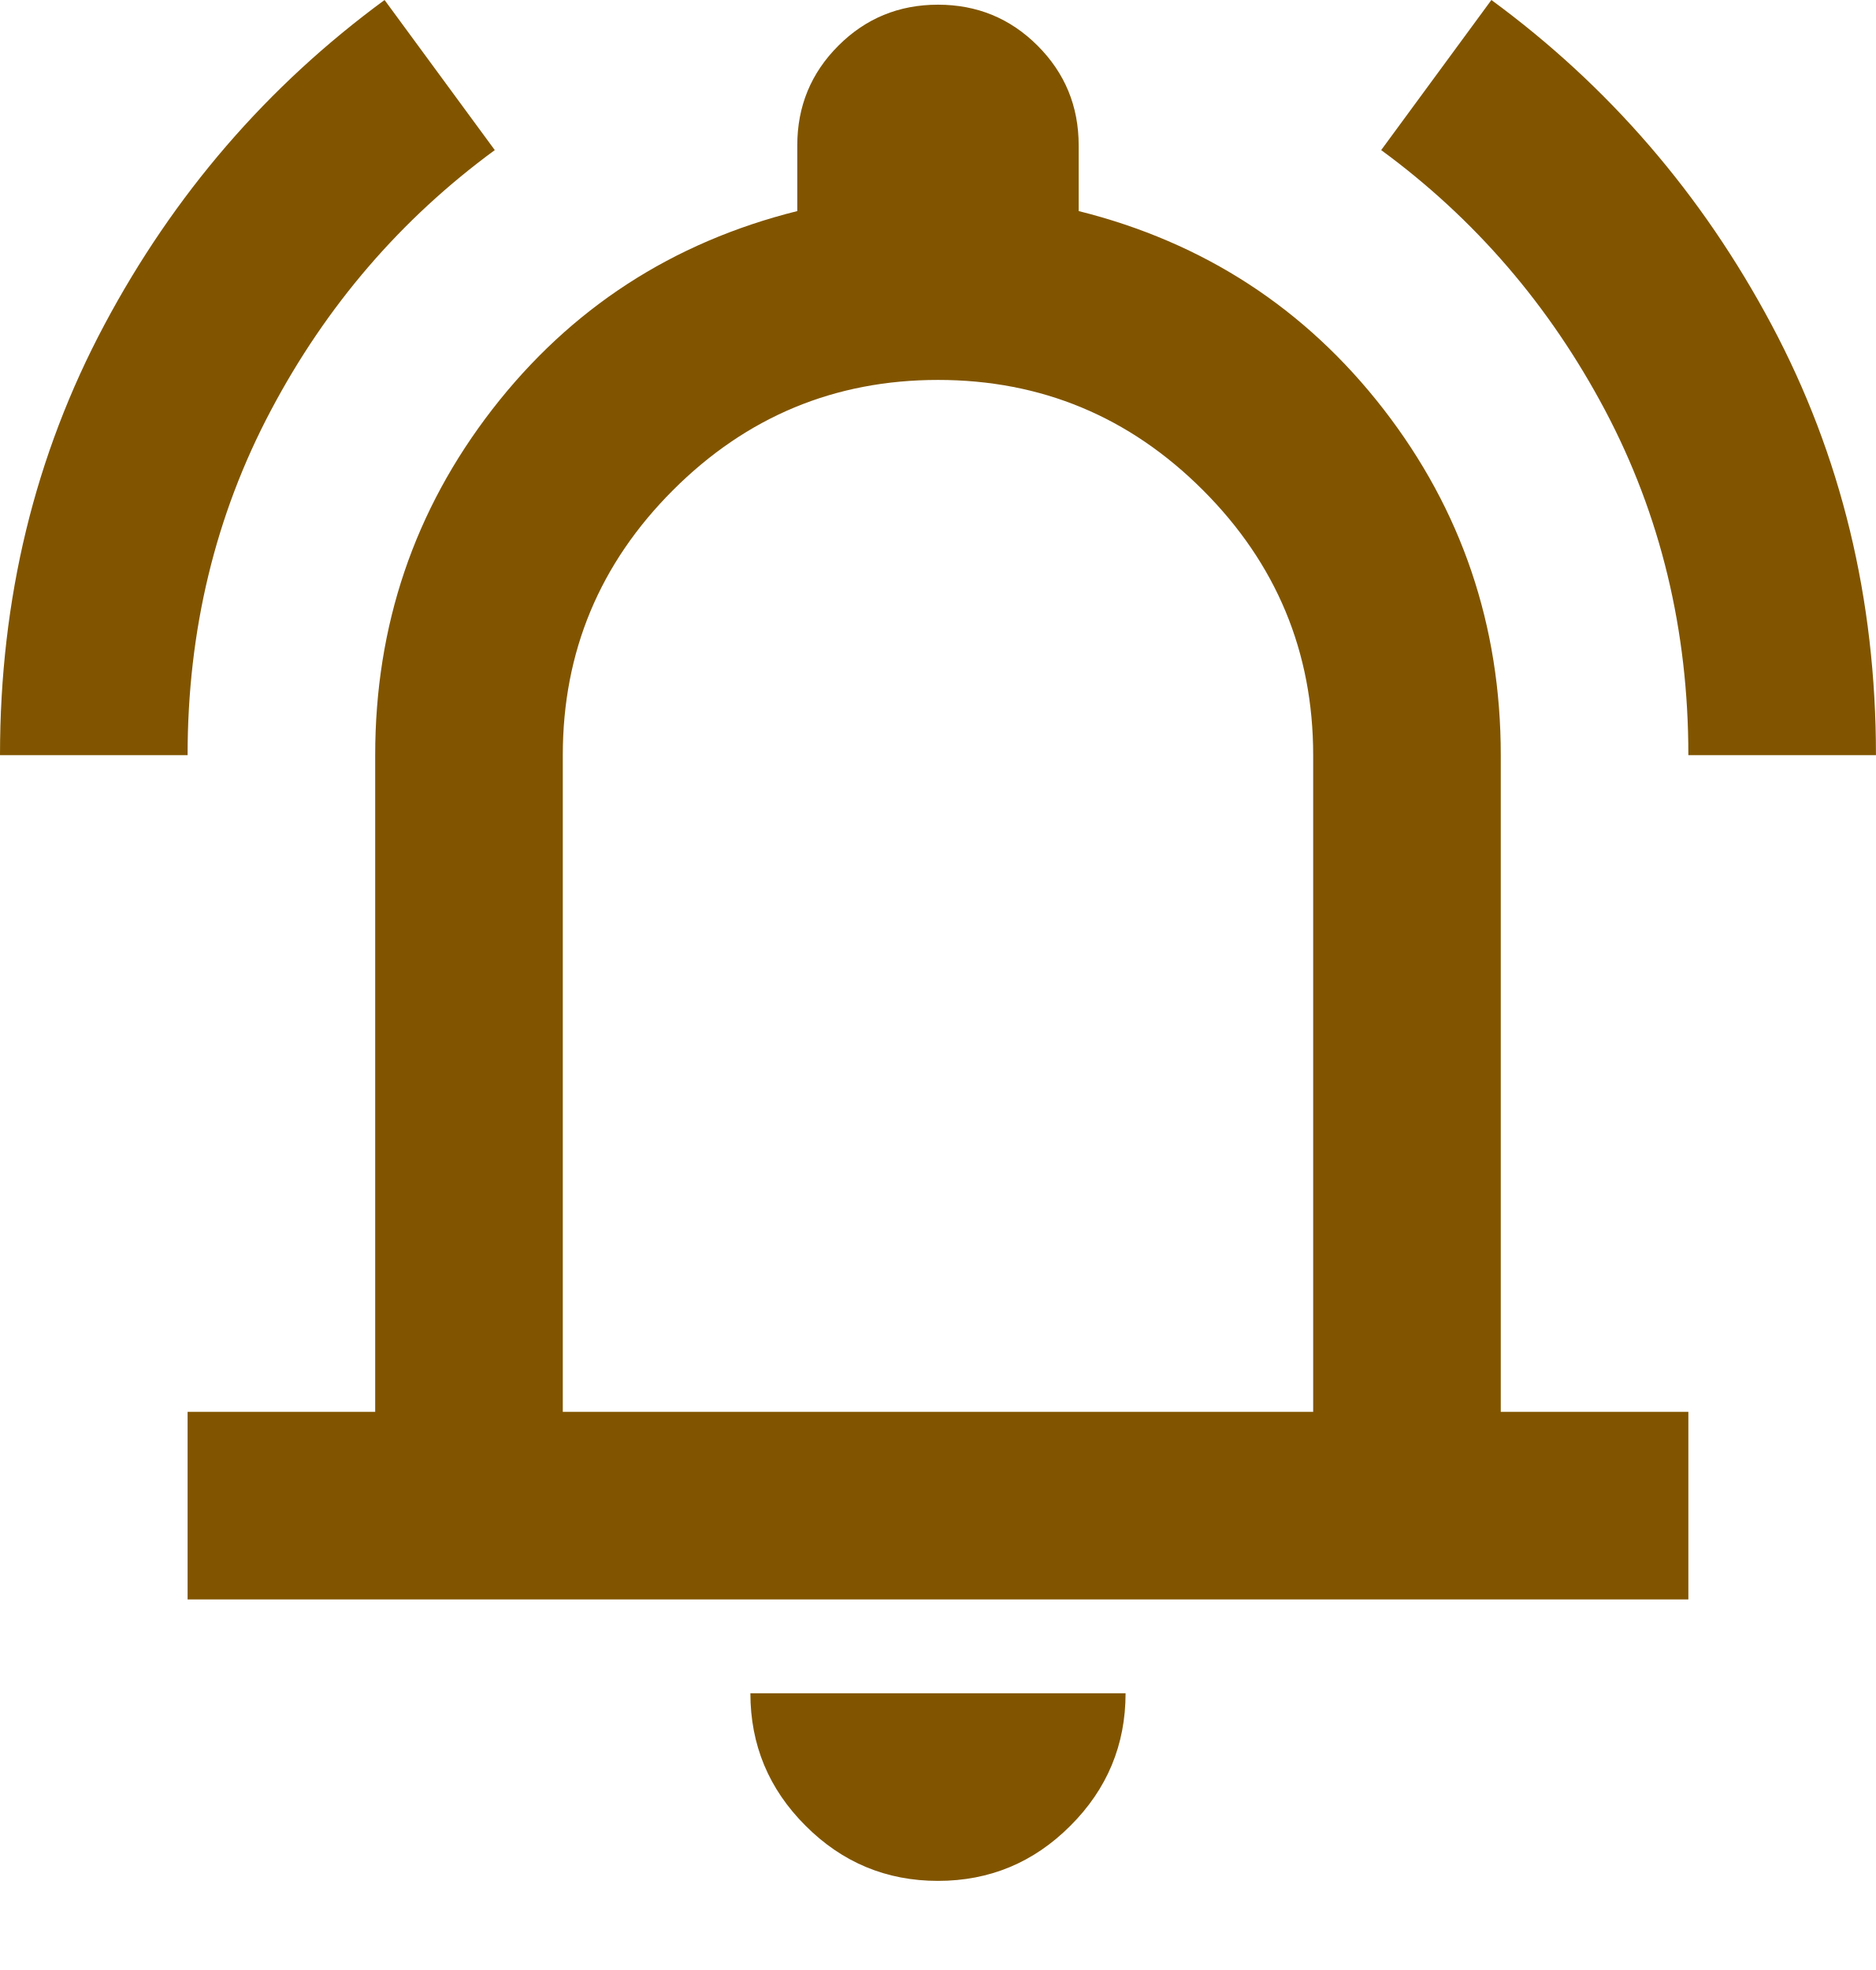
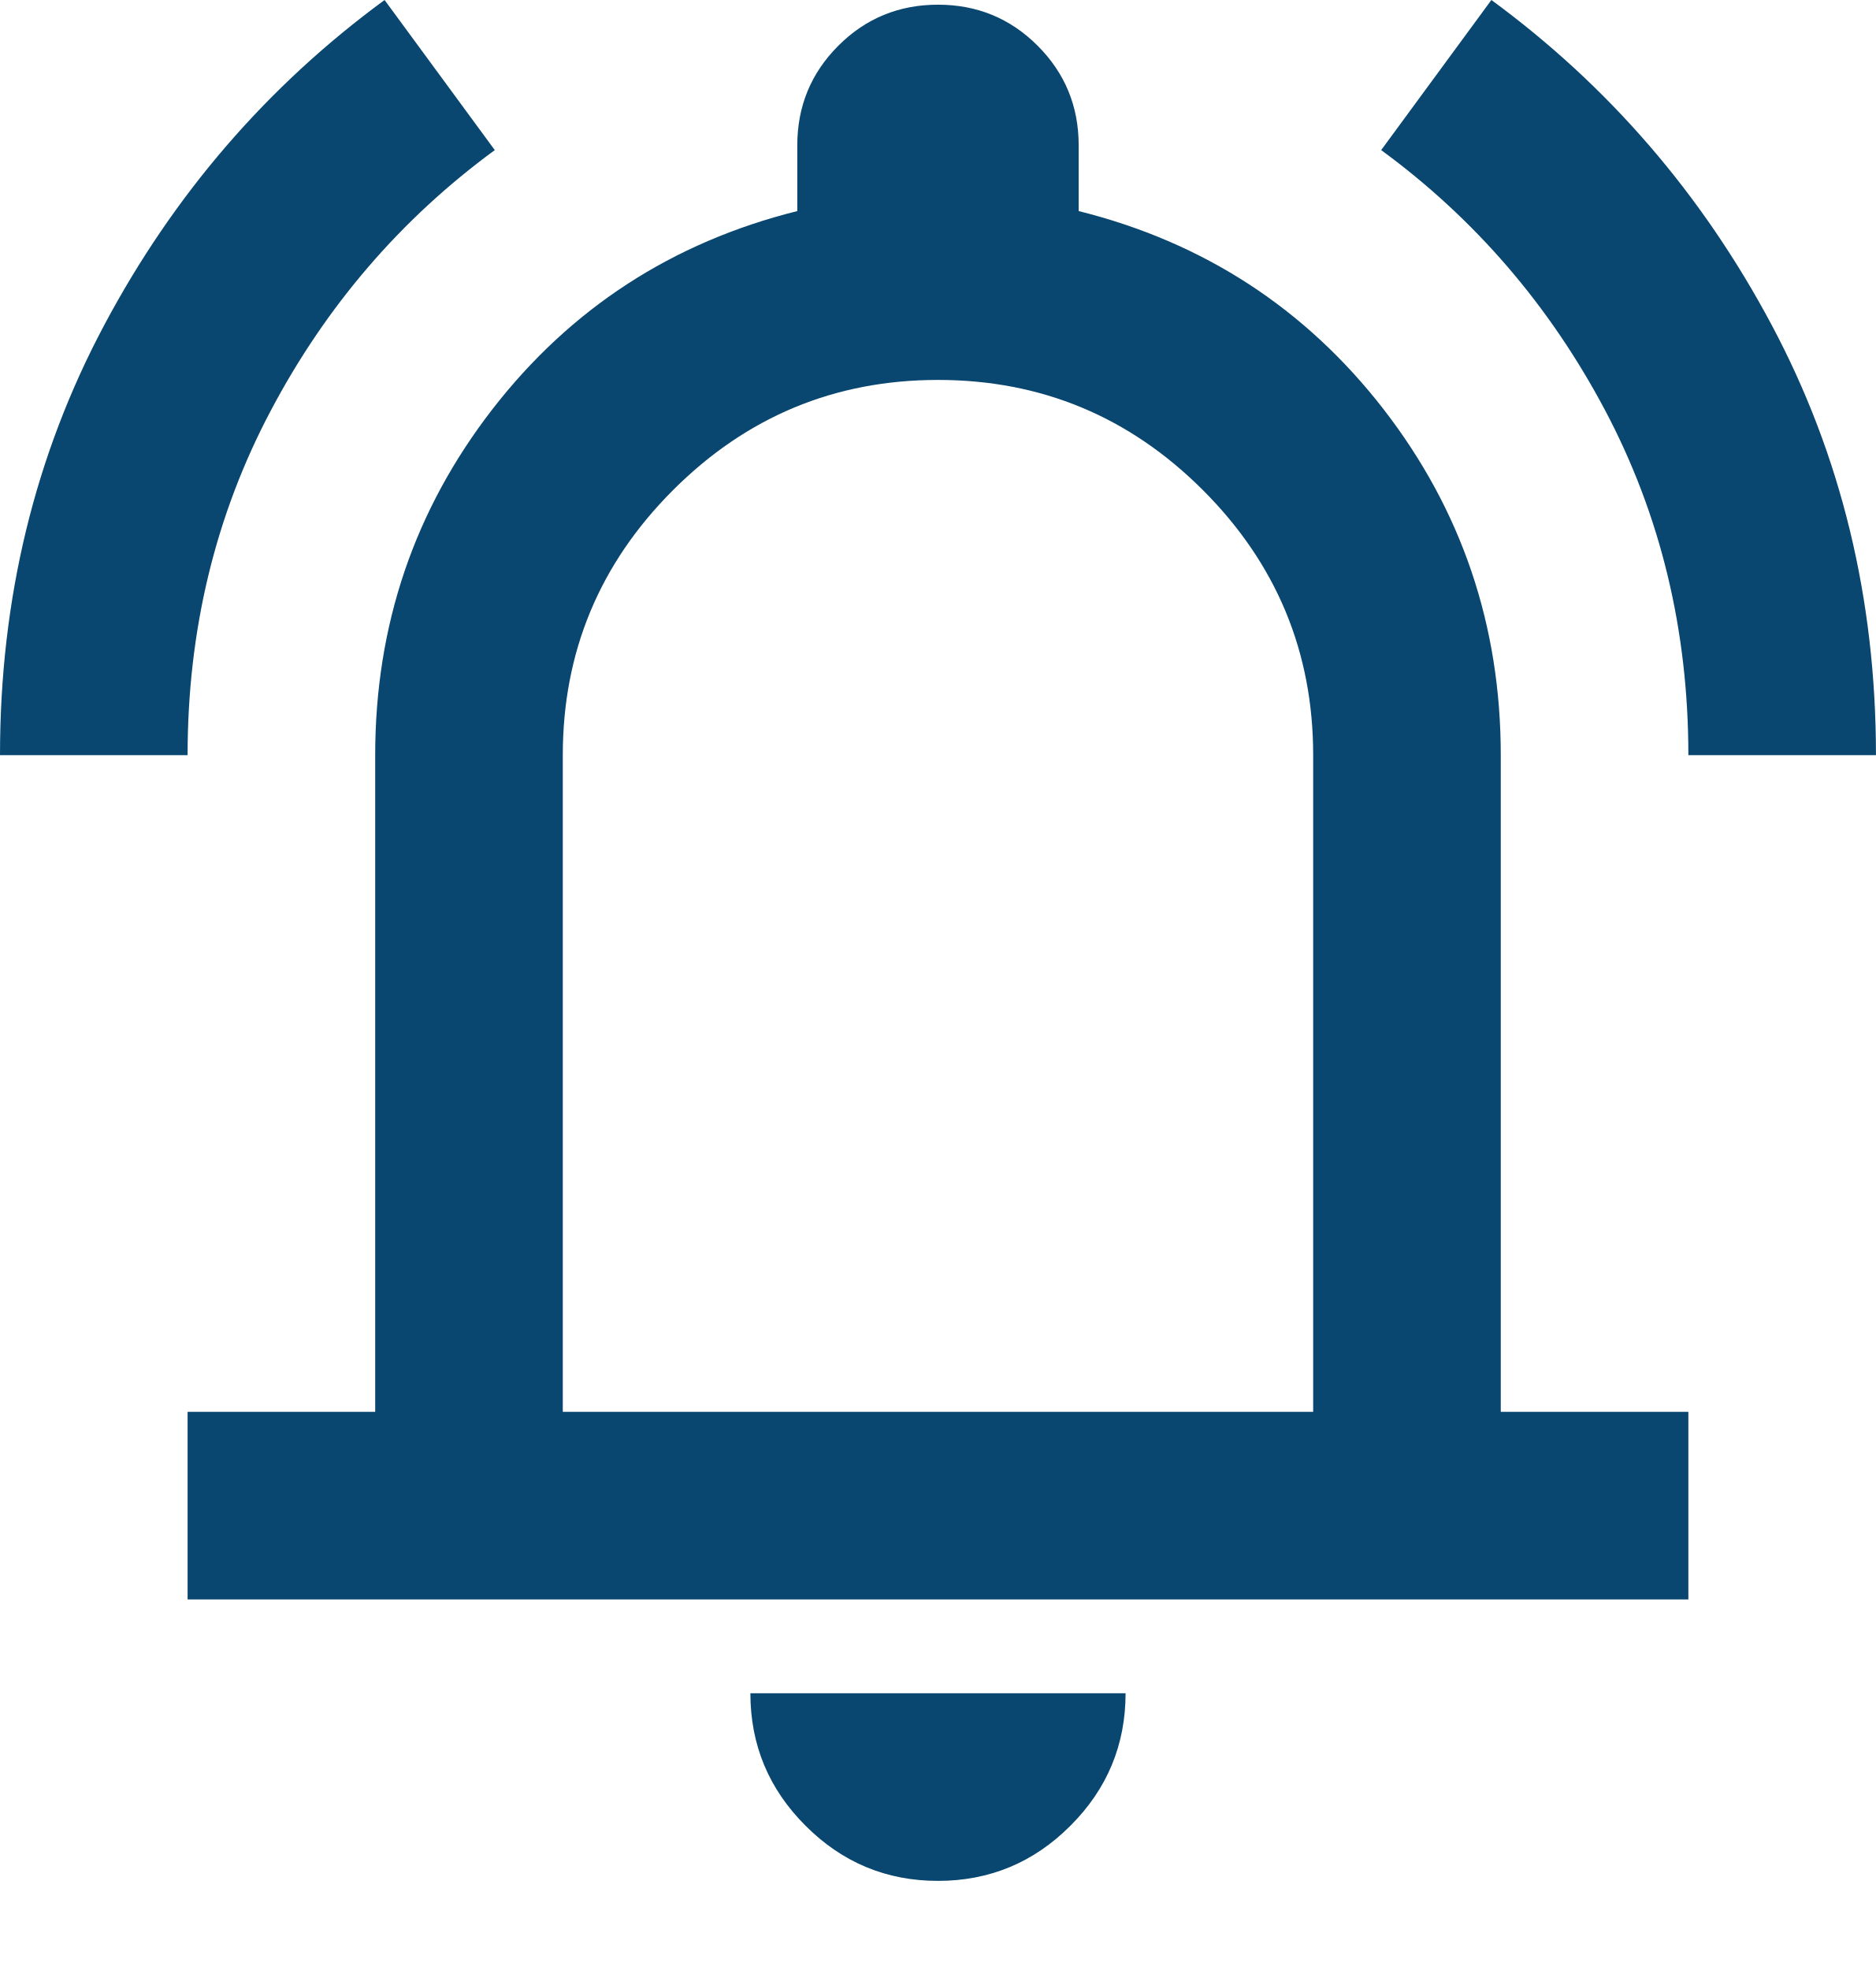
<svg xmlns="http://www.w3.org/2000/svg" width="20" height="21" viewBox="0 0 20 21" fill="none">
-   <path d="M0 8.05C0 6.383 0.371 4.854 1.113 3.462C1.854 2.071 2.85 0.917 4.1 0L5.275 1.6C4.275 2.333 3.479 3.258 2.888 4.375C2.296 5.492 2 6.717 2 8.05H0ZM18 8.05C18 6.717 17.704 5.492 17.113 4.375C16.521 3.258 15.725 2.333 14.725 1.6L15.9 0C17.15 0.917 18.146 2.071 18.887 3.462C19.629 4.854 20 6.383 20 8.05H18ZM2 17.05V15.05H4V8.05C4 6.667 4.417 5.438 5.25 4.362C6.083 3.288 7.167 2.583 8.5 2.25V1.55C8.5 1.133 8.646 0.779 8.938 0.487C9.229 0.196 9.583 0.05 10 0.05C10.417 0.05 10.771 0.196 11.062 0.487C11.354 0.779 11.5 1.133 11.5 1.55V2.25C12.833 2.583 13.917 3.288 14.75 4.362C15.583 5.438 16 6.667 16 8.05V15.05H18V17.05H2ZM10 20.05C9.45 20.05 8.979 19.854 8.588 19.462C8.196 19.071 8 18.6 8 18.05H12C12 18.6 11.804 19.071 11.412 19.462C11.021 19.854 10.55 20.05 10 20.05ZM6 15.05H14V8.05C14 6.95 13.608 6.008 12.825 5.225C12.042 4.442 11.1 4.05 10 4.05C8.9 4.05 7.958 4.442 7.175 5.225C6.392 6.008 6 6.95 6 8.05V15.05Z" fill="#815500" />
+   <path d="M0 8.05C0 6.383 0.371 4.854 1.113 3.462C1.854 2.071 2.85 0.917 4.1 0L5.275 1.6C4.275 2.333 3.479 3.258 2.888 4.375C2.296 5.492 2 6.717 2 8.05H0ZM18 8.05C18 6.717 17.704 5.492 17.113 4.375C16.521 3.258 15.725 2.333 14.725 1.6L15.9 0C17.15 0.917 18.146 2.071 18.887 3.462C19.629 4.854 20 6.383 20 8.05H18ZM2 17.05V15.05H4V8.05C4 6.667 4.417 5.438 5.25 4.362C6.083 3.288 7.167 2.583 8.5 2.25V1.55C8.5 1.133 8.646 0.779 8.938 0.487C9.229 0.196 9.583 0.05 10 0.05C10.417 0.05 10.771 0.196 11.062 0.487C11.354 0.779 11.5 1.133 11.5 1.55V2.25C12.833 2.583 13.917 3.288 14.75 4.362C15.583 5.438 16 6.667 16 8.05V15.05H18V17.05H2ZM10 20.05C9.45 20.05 8.979 19.854 8.588 19.462C8.196 19.071 8 18.6 8 18.05H12C12 18.6 11.804 19.071 11.412 19.462C11.021 19.854 10.55 20.05 10 20.05ZM6 15.05H14V8.05C14 6.95 13.608 6.008 12.825 5.225C12.042 4.442 11.1 4.05 10 4.05C8.9 4.05 7.958 4.442 7.175 5.225C6.392 6.008 6 6.95 6 8.05V15.05Z" fill="#094771" />
</svg>
